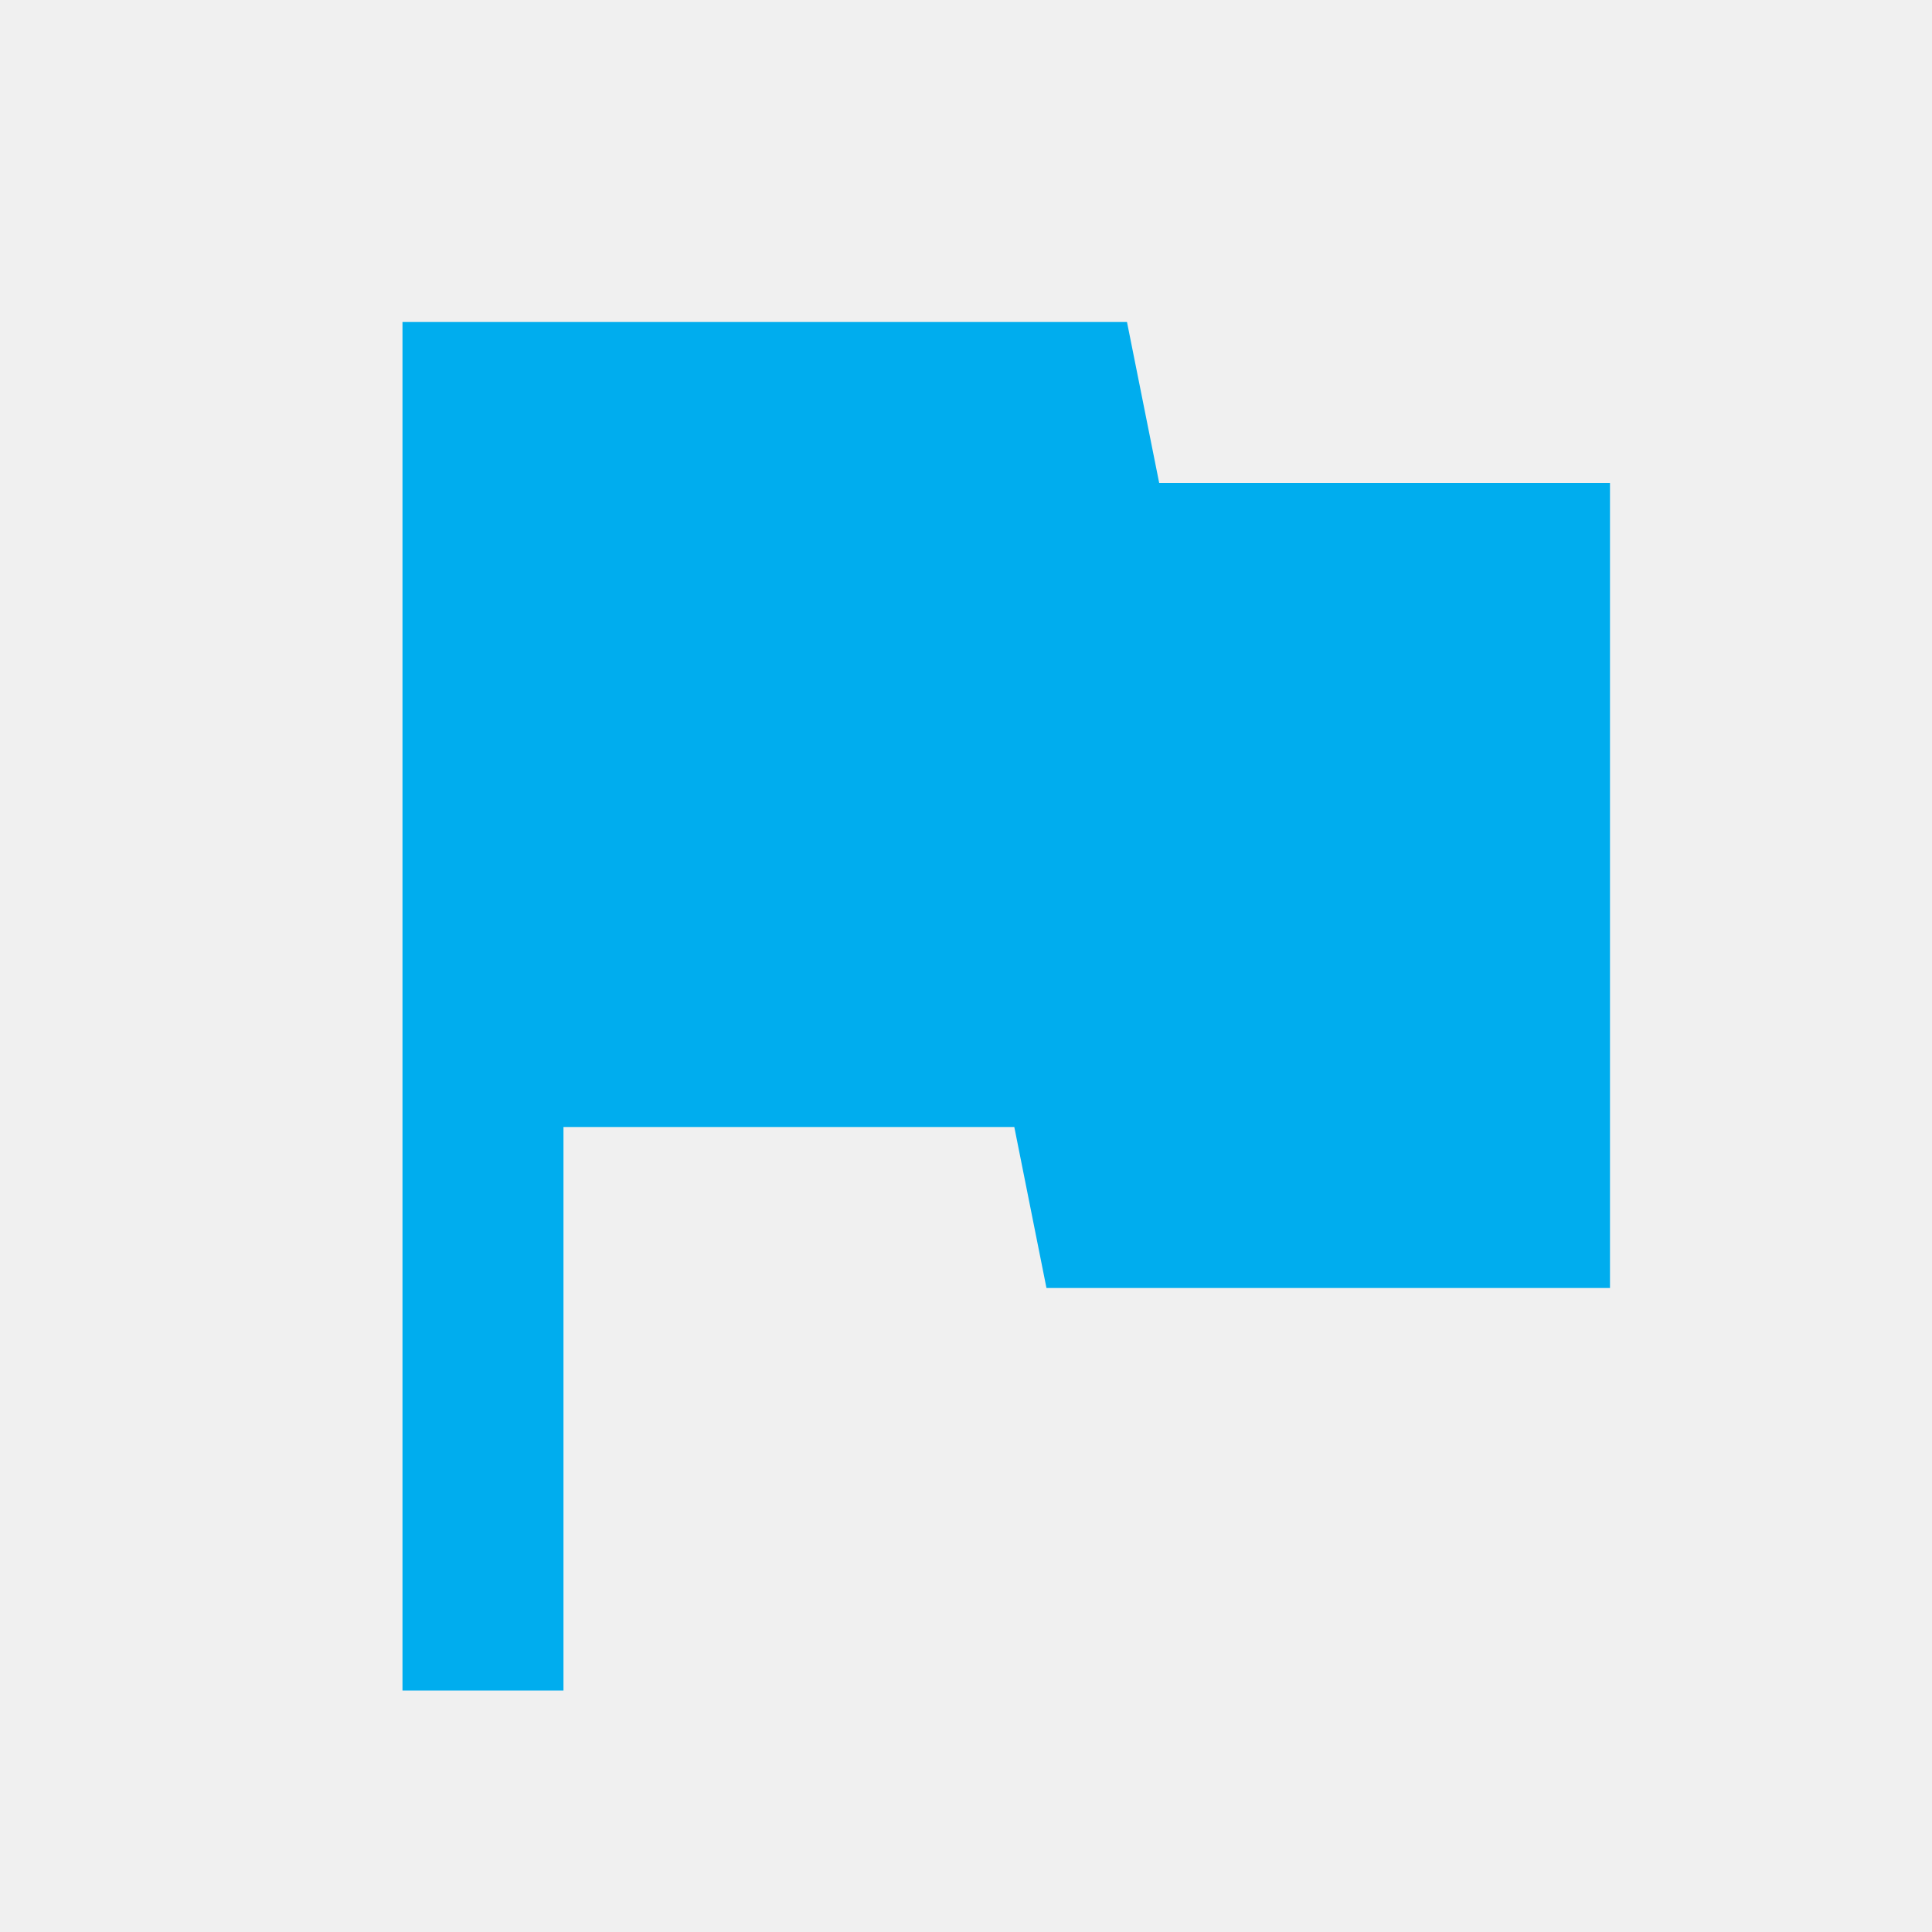
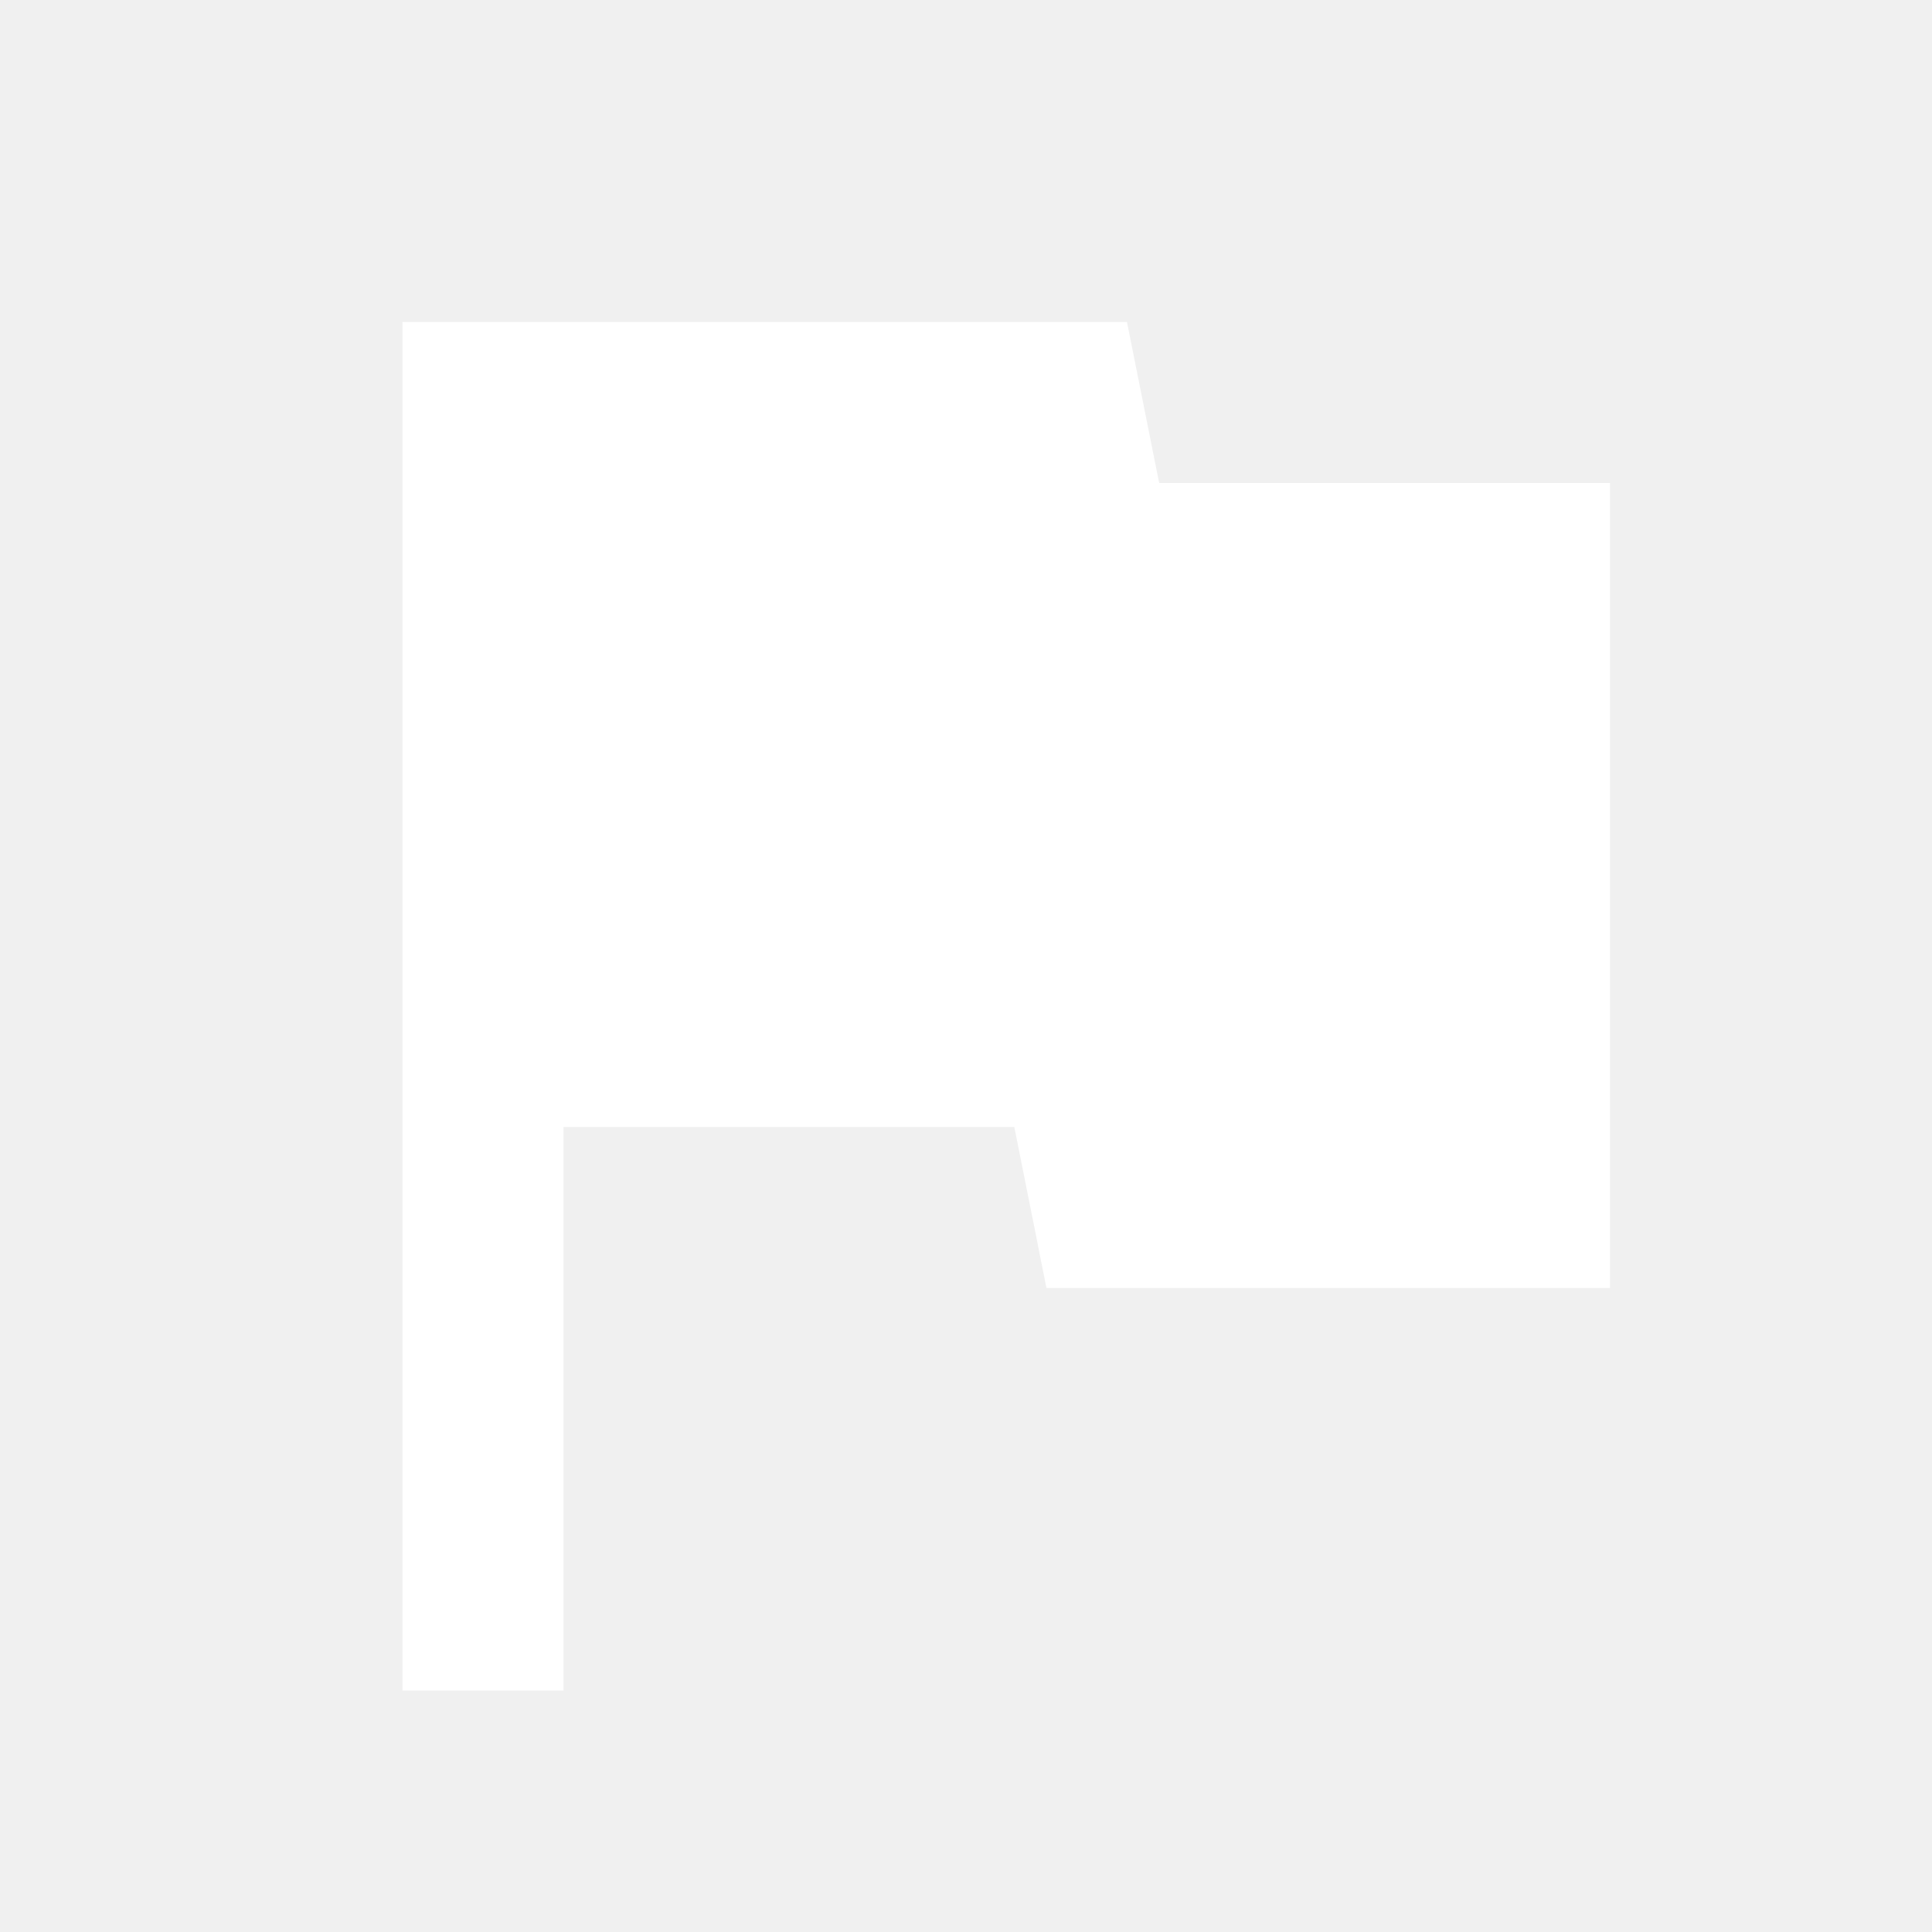
<svg xmlns="http://www.w3.org/2000/svg" width="40" height="40" viewBox="0 0 40 40" fill="none">
-   <path d="M24 10L23.333 6.667H8.333V35H11.666V23.333H21L21.666 26.667H33.333V10H24Z" fill="#00ADEE" />
+   <path d="M24 10L23.333 6.667H8.333V35H11.666V23.333H21L21.666 26.667H33.333V10H24Z" fill="white" />
</svg>
